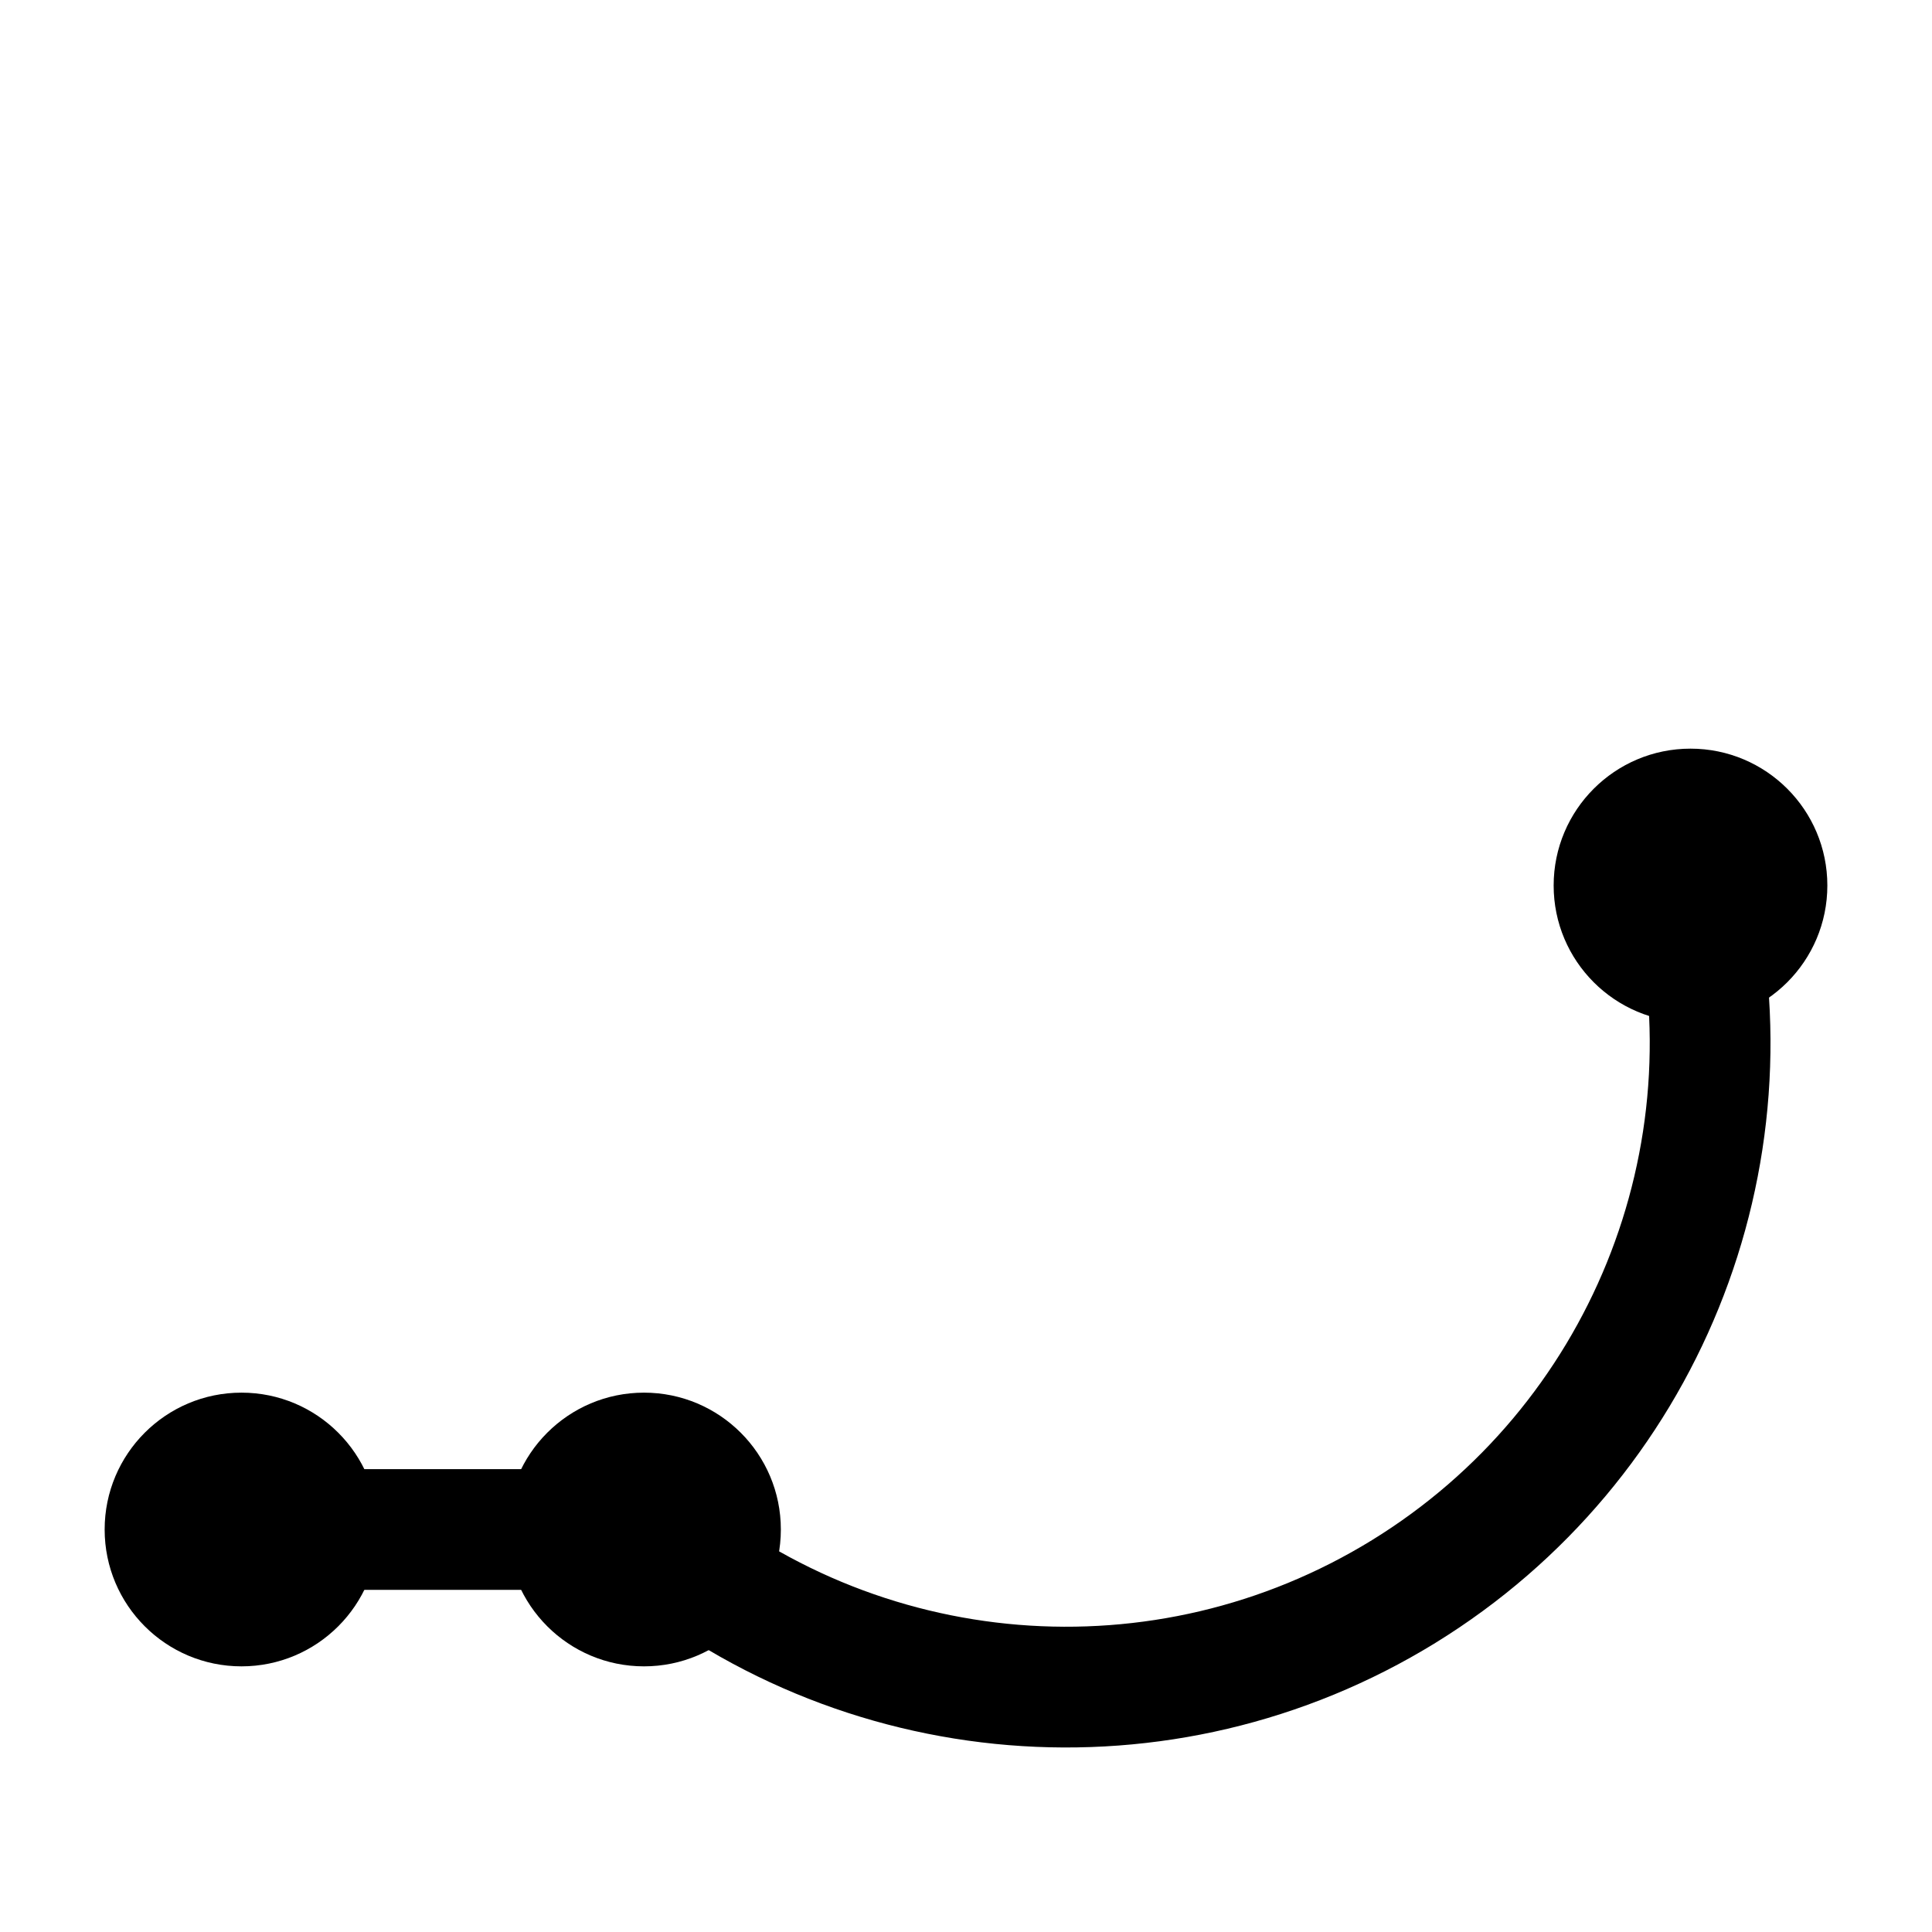
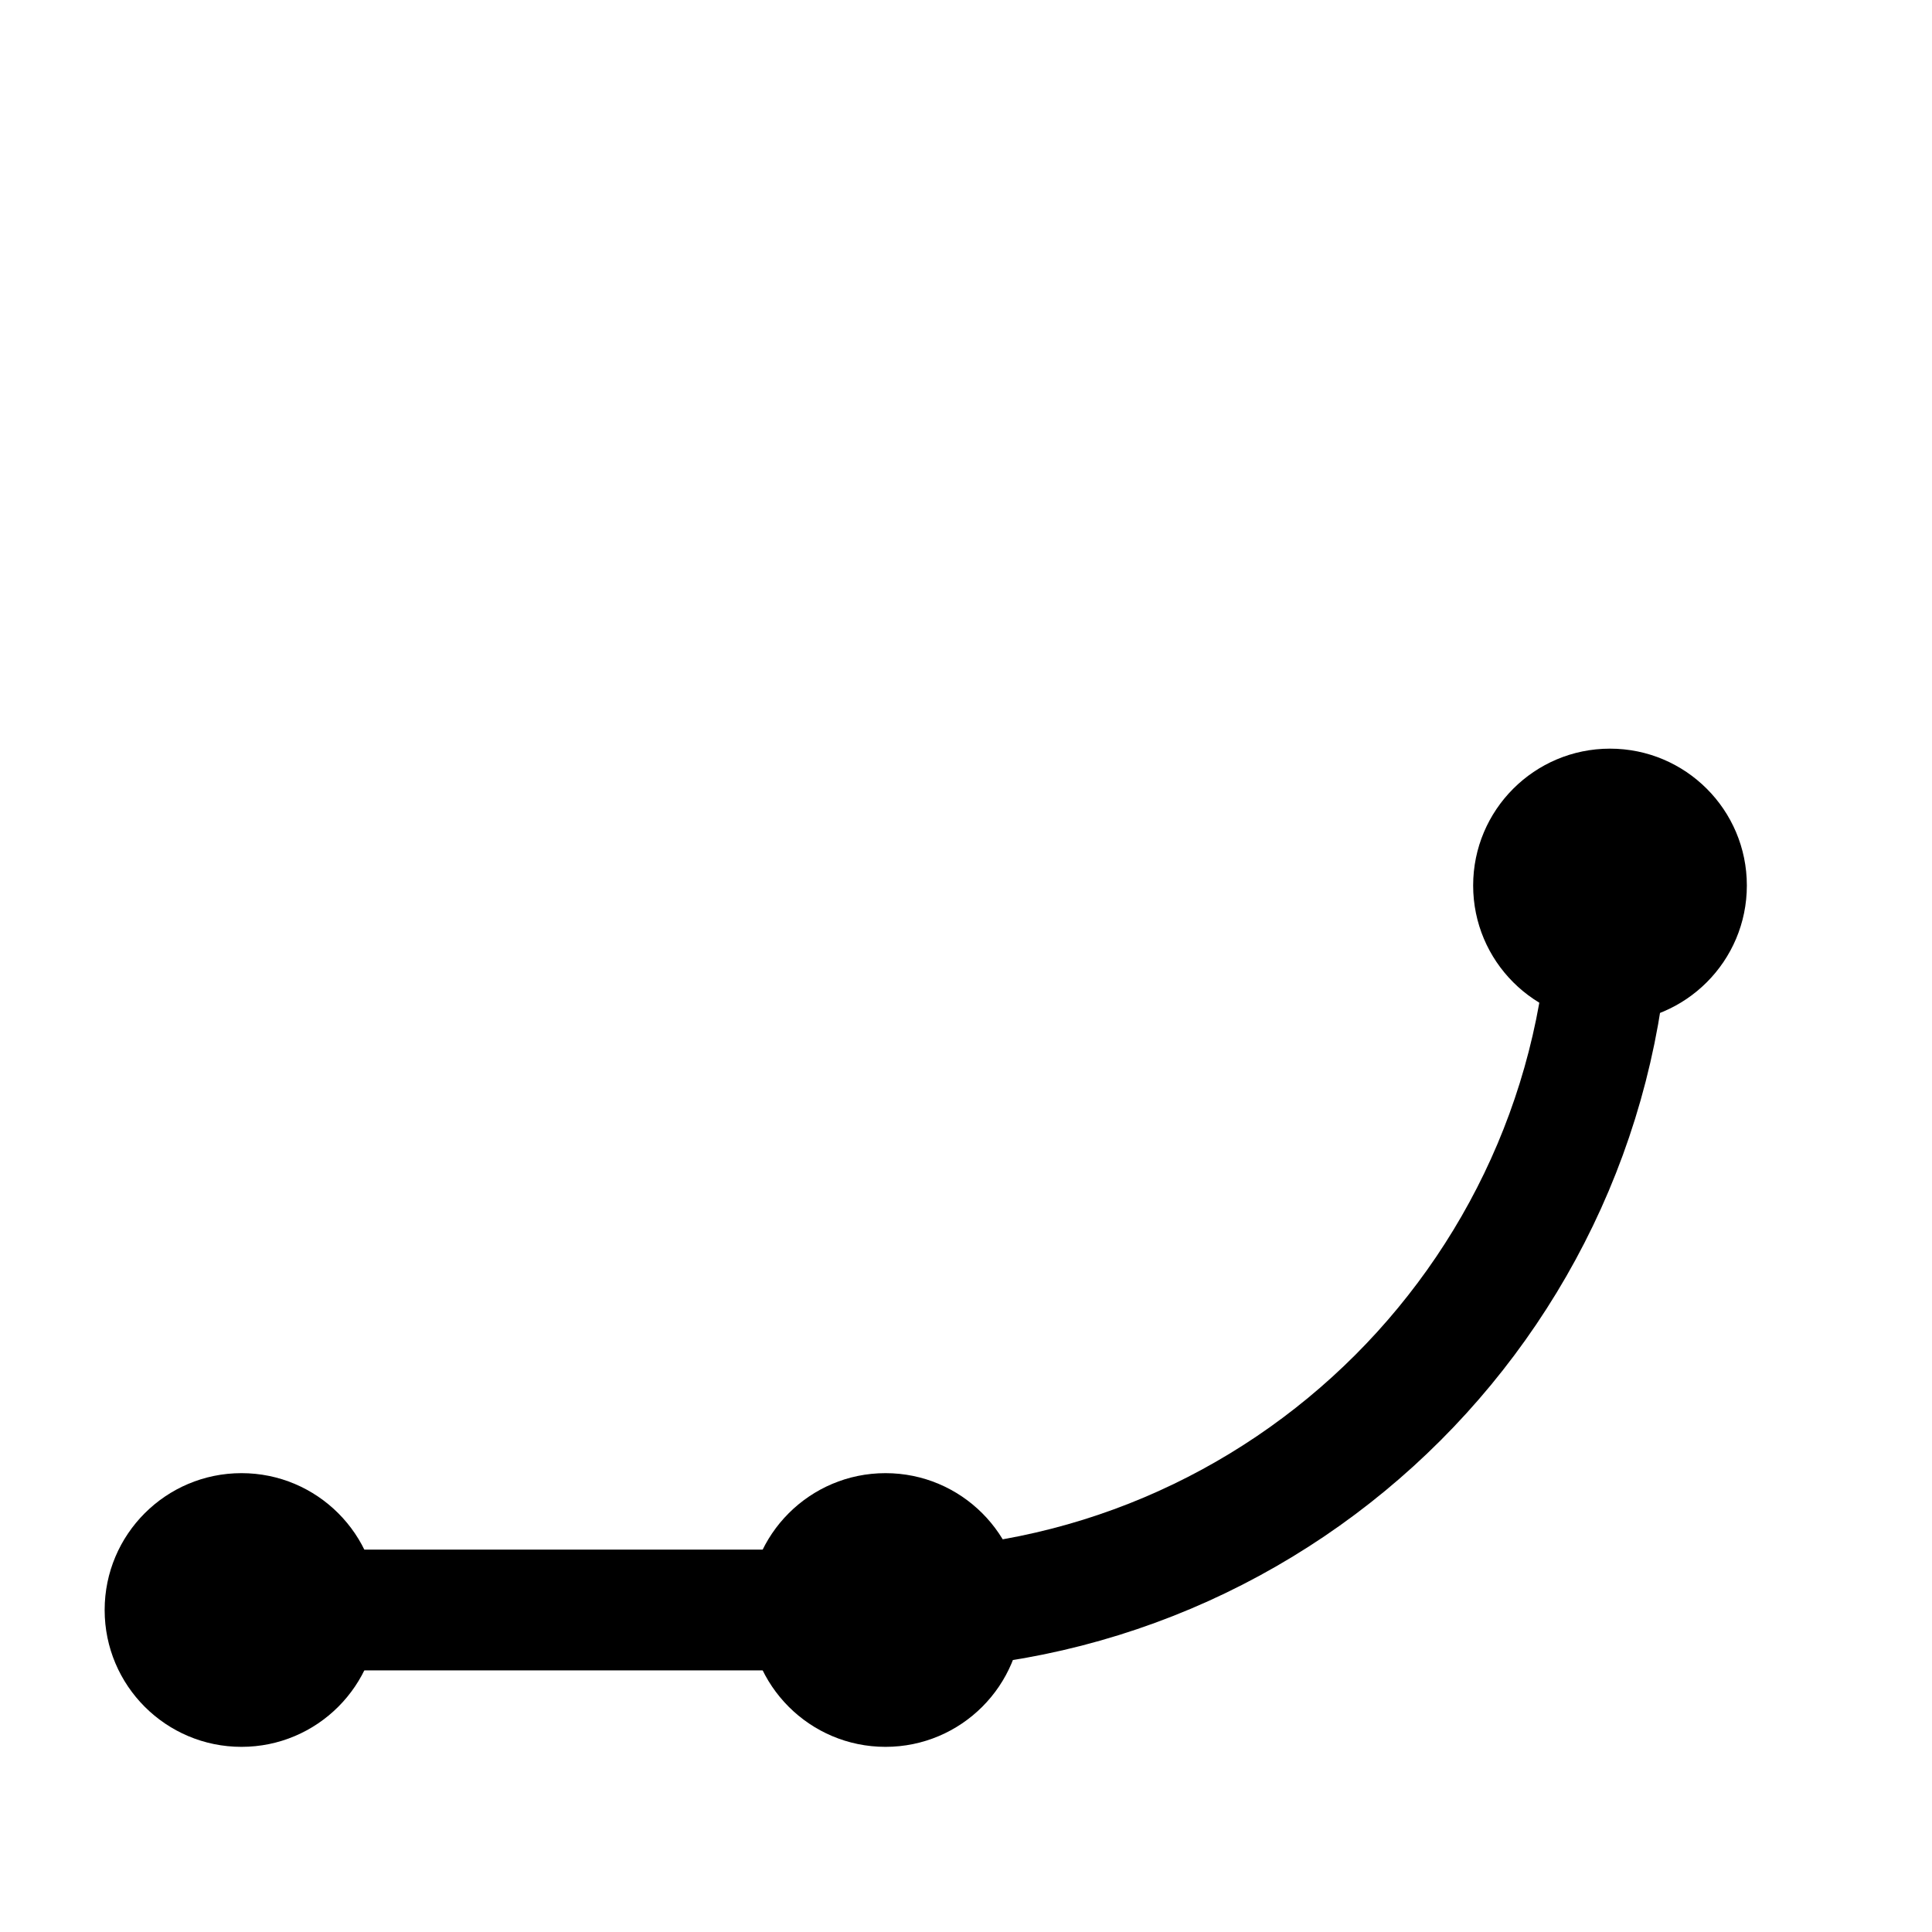
<svg xmlns="http://www.w3.org/2000/svg" viewBox="0 0 24 24" fill="none" stroke="currentColor" stroke-width="1.5" stroke-linecap="round" stroke-linejoin="round">
-   <path d="M3 19H8A8 8 0 0 0 21 11" />
-   <circle cx="3" cy="19" r="1.7" fill="currentColor" stroke="none" />
-   <circle cx="8" cy="19" r="1.7" fill="currentColor" stroke="none" />
-   <circle cx="21" cy="11" r="1.7" fill="currentColor" stroke="none" />
+   <path d="M3 20H11A9 9 0 0 0 20 11" />
+   <circle cx="3" cy="20" r="1.7" fill="currentColor" stroke="none" />
+   <circle cx="11" cy="20" r="1.7" fill="currentColor" stroke="none" />
+   <circle cx="20" cy="11" r="1.7" fill="currentColor" stroke="none" />
</svg>
